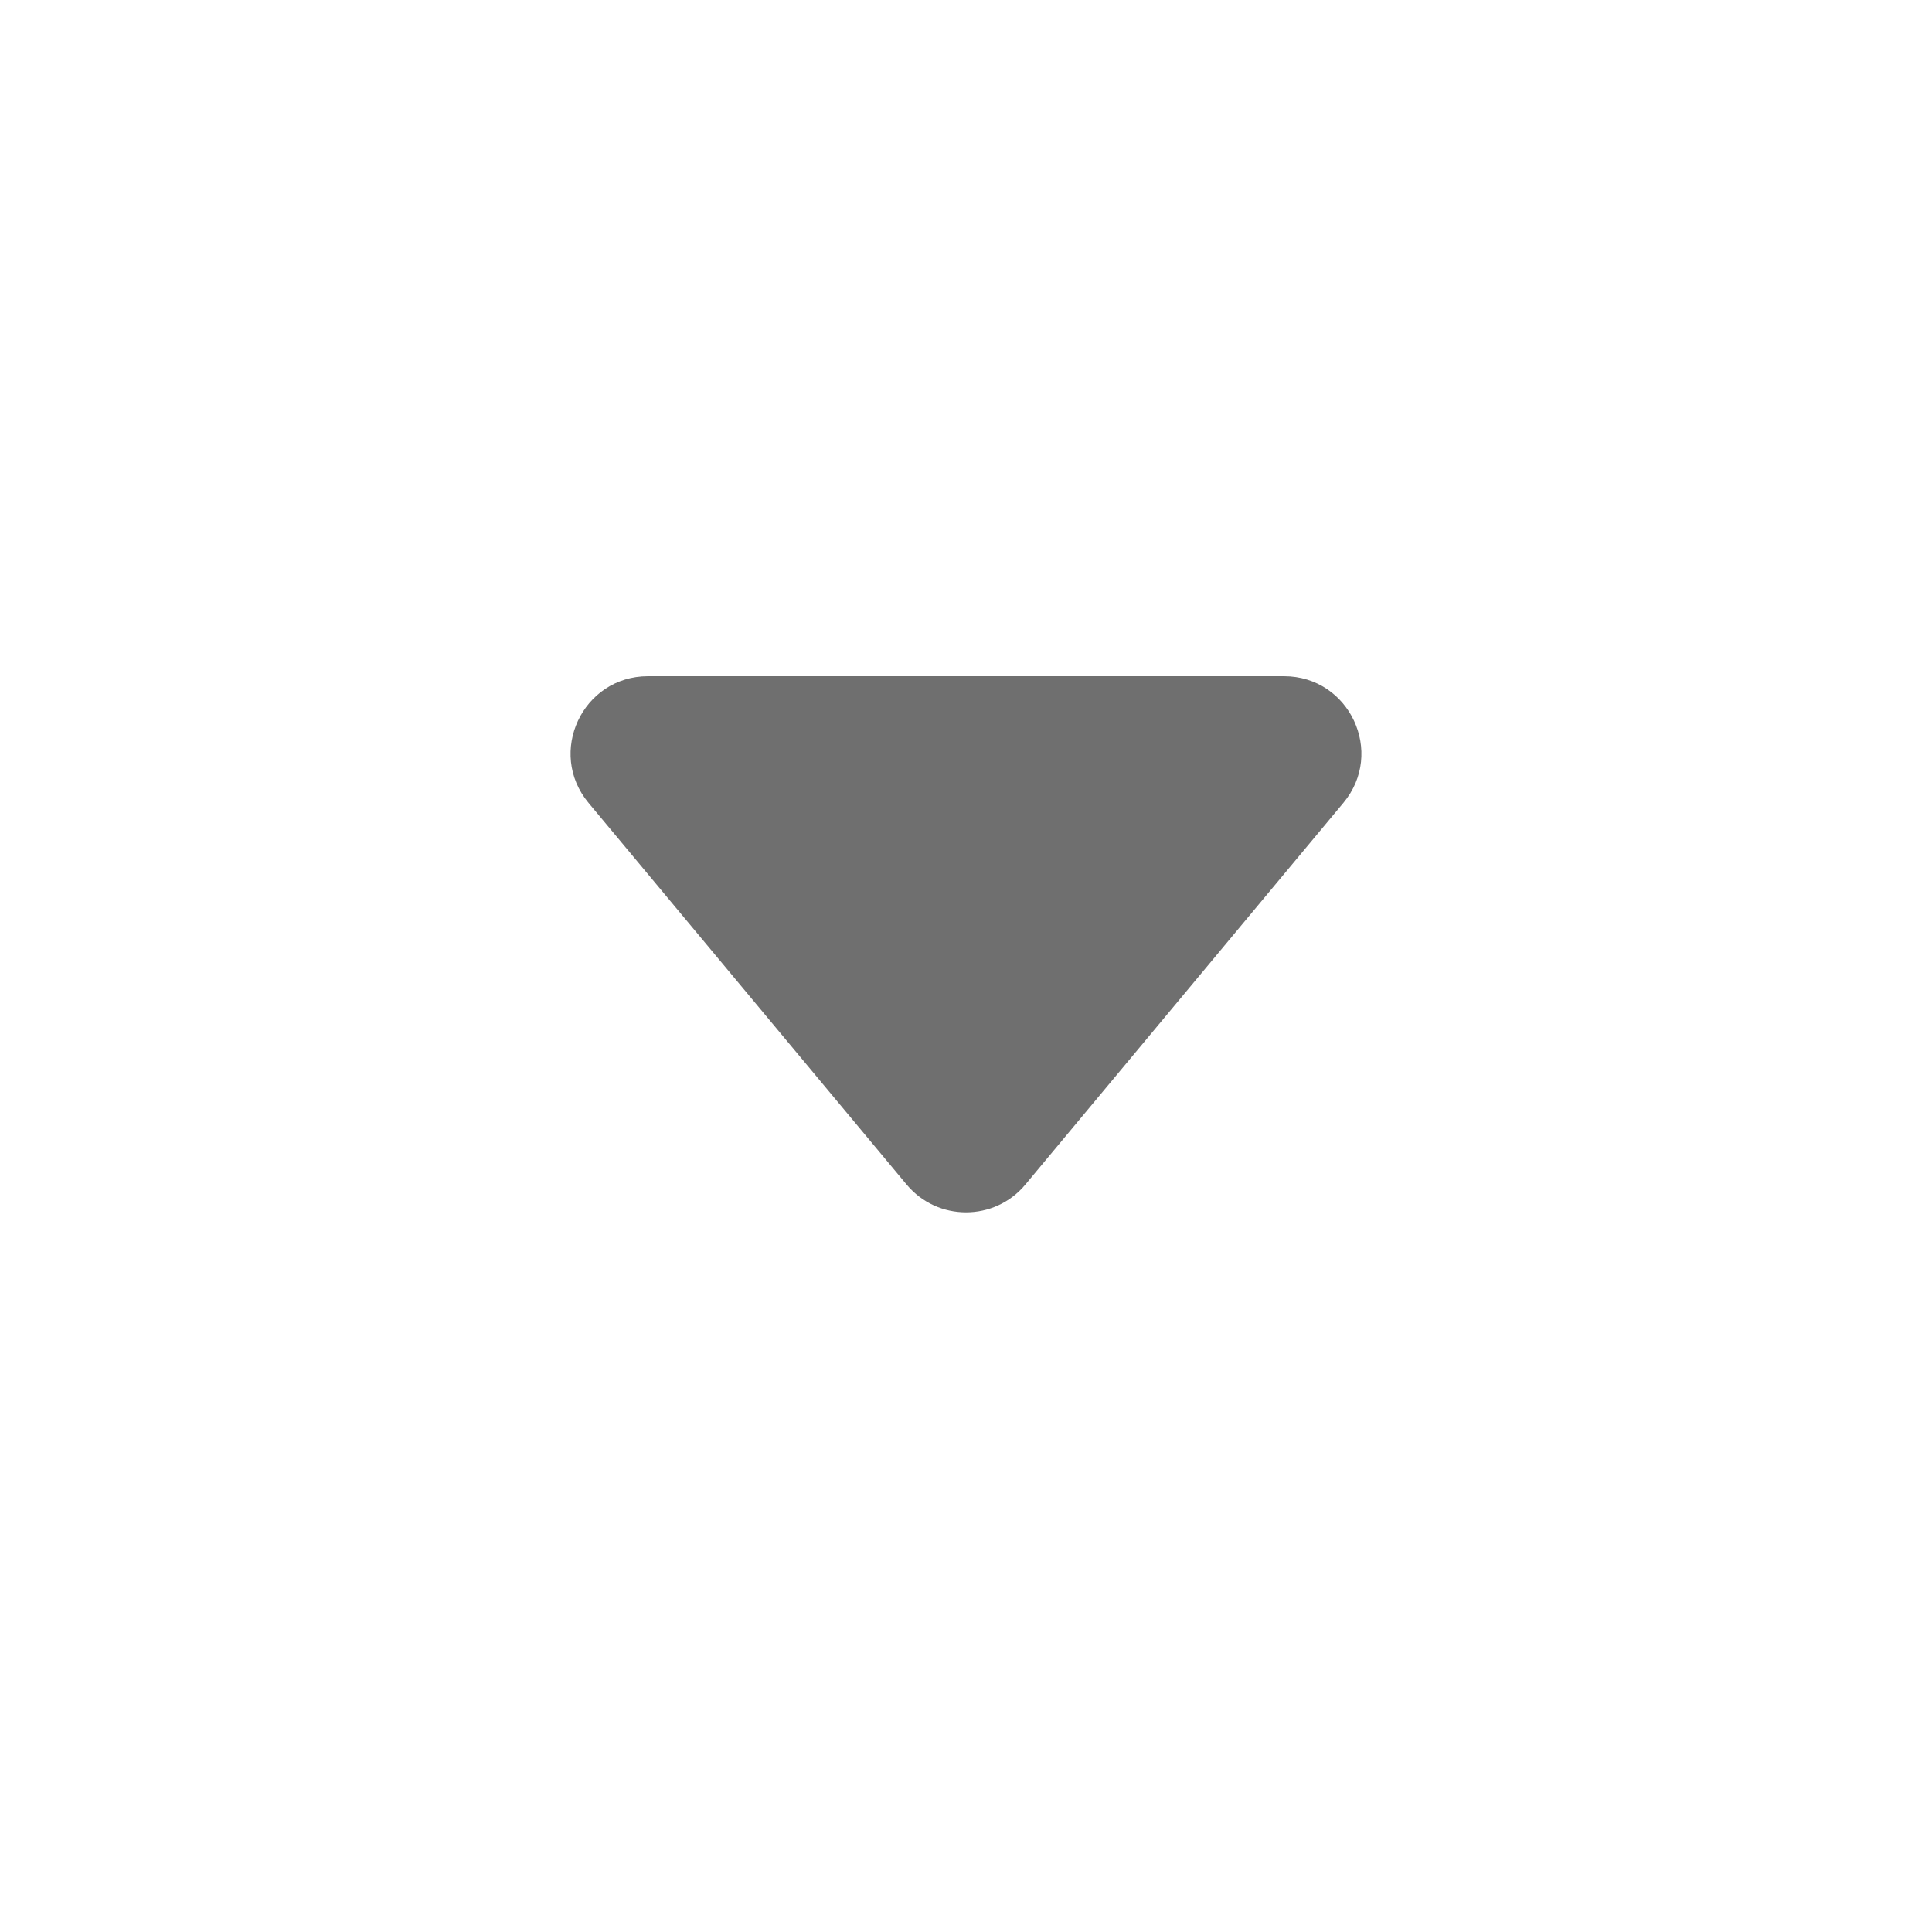
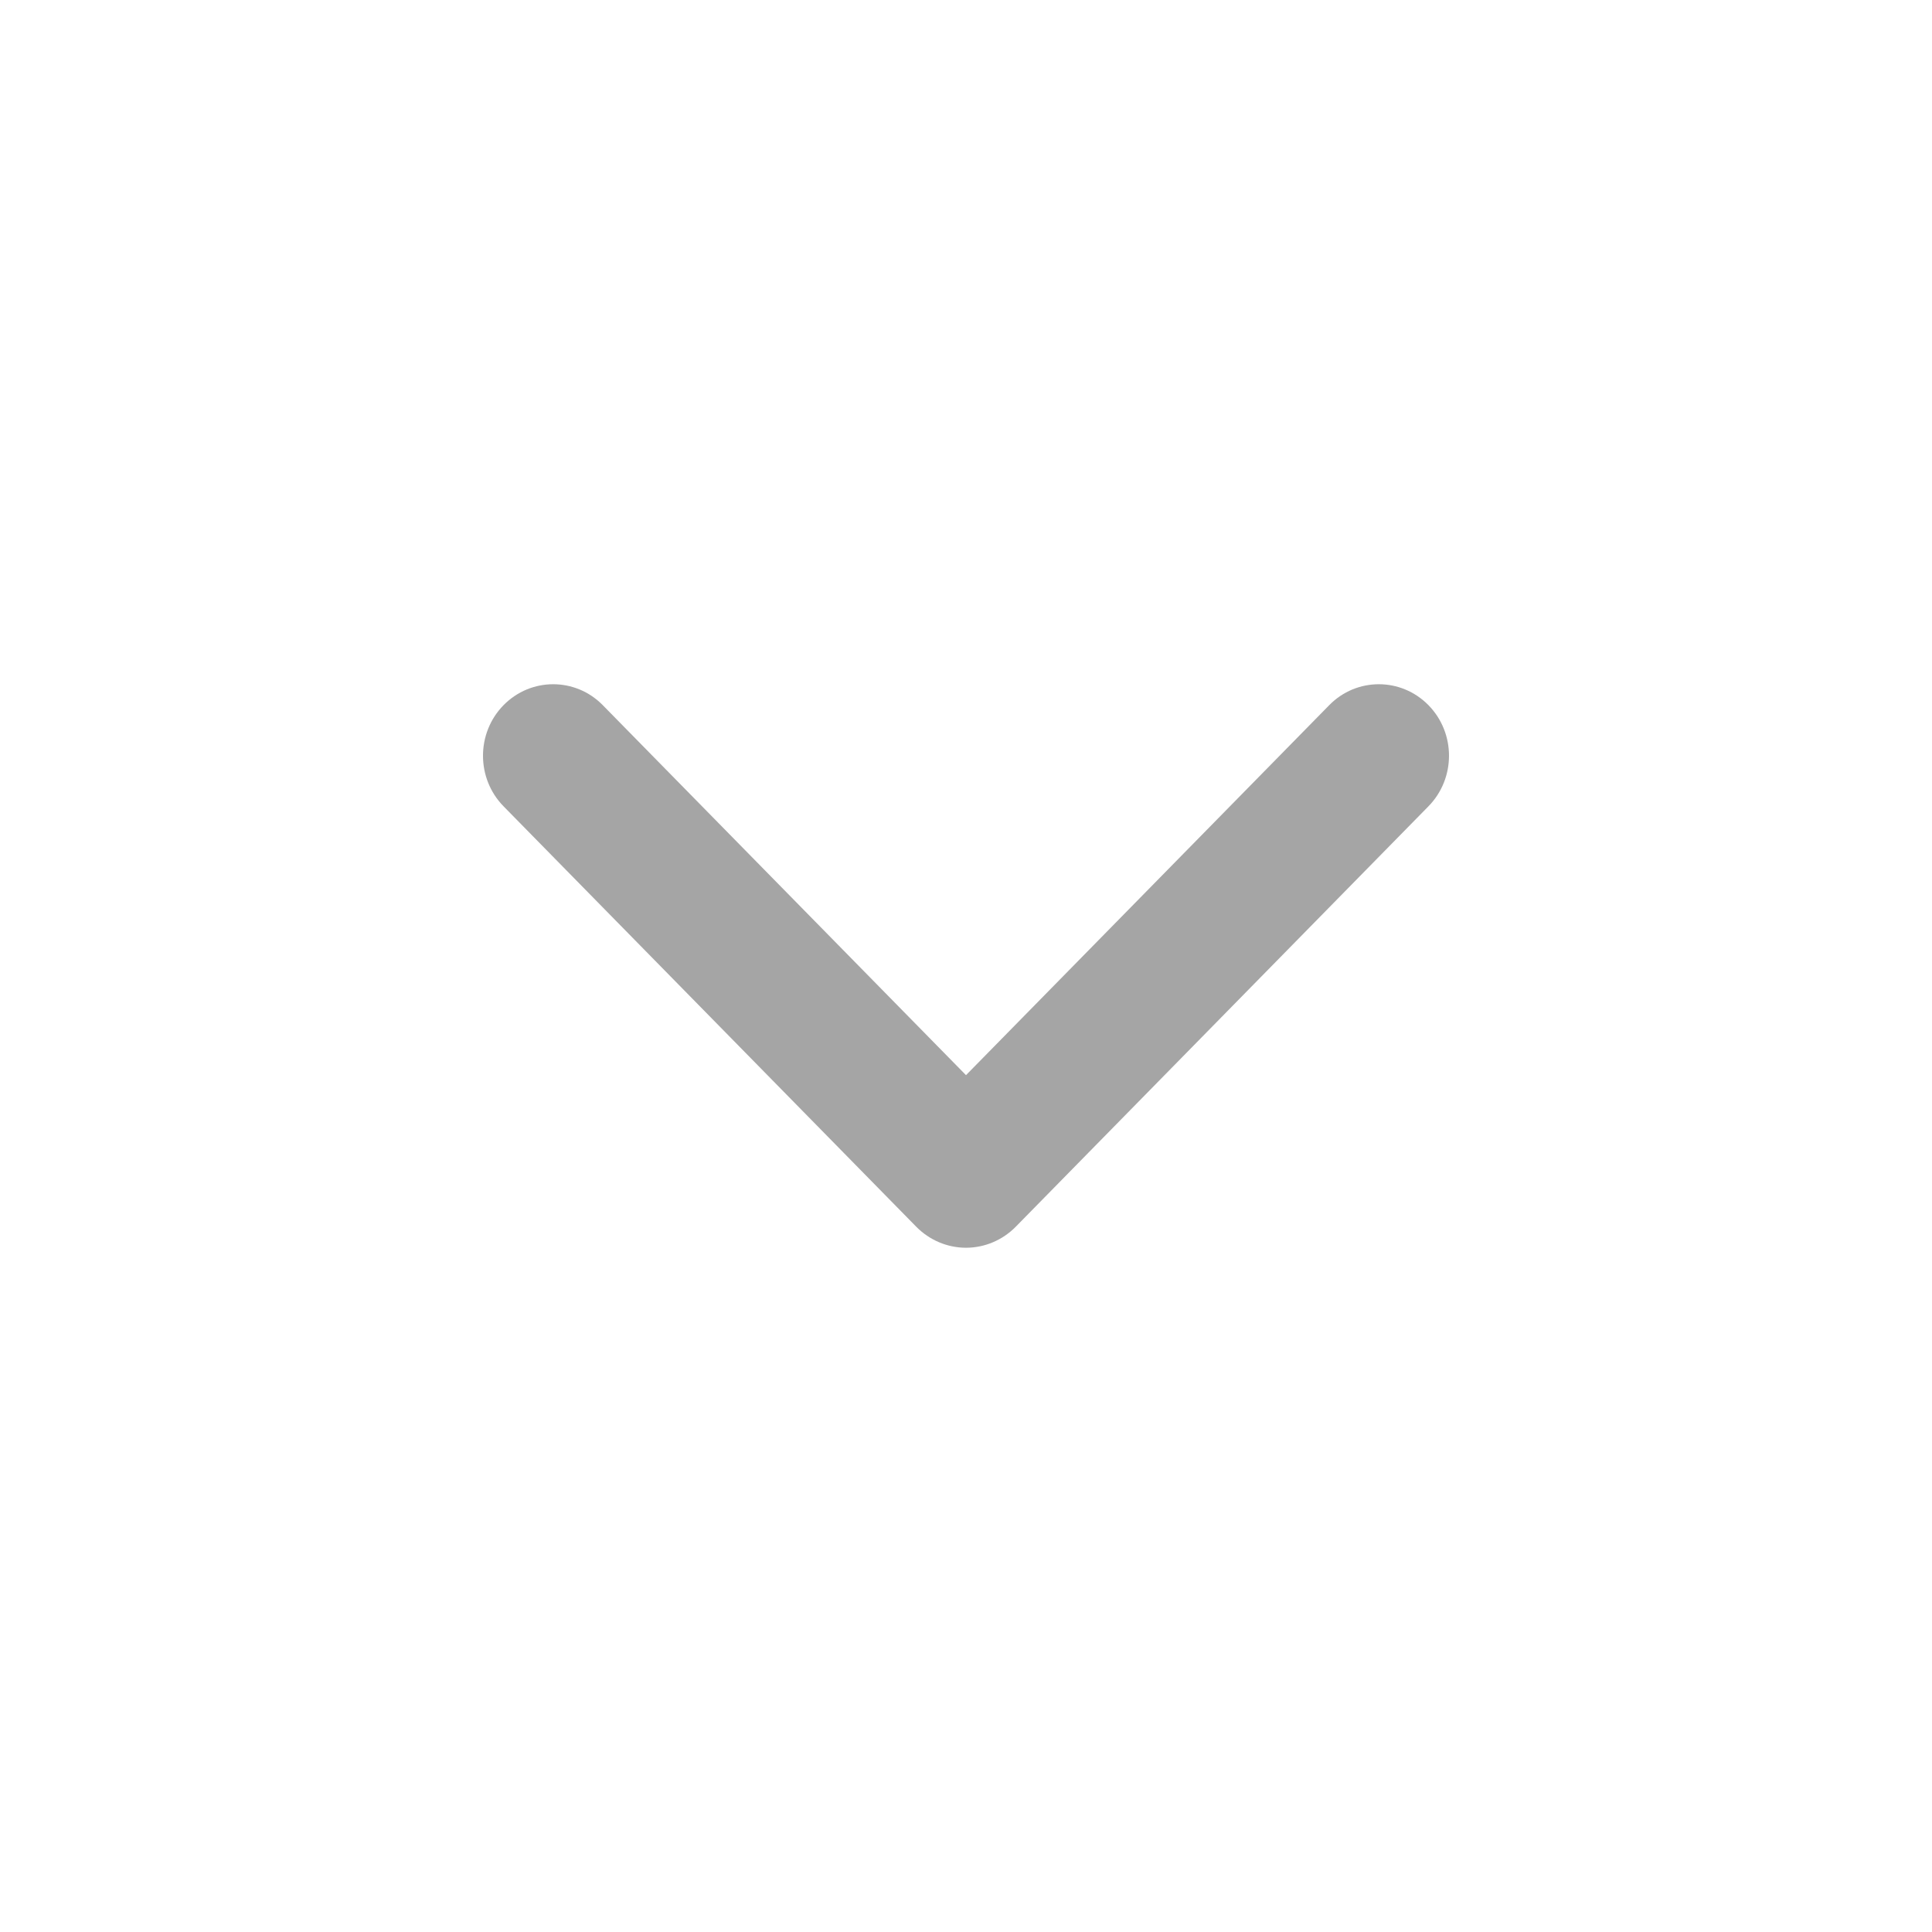
- <svg xmlns="http://www.w3.org/2000/svg" width="20" height="20" viewBox="0 0 20 20" fill="none">
-   <path d="M13.292 7H6.708C6.03 7 5.659 7.791 6.093 8.312L9.385 12.262C9.705 12.646 10.295 12.646 10.615 12.262L13.906 8.312C14.341 7.791 13.97 7 13.292 7Z" fill="#6F6F6F" />
+ <svg xmlns="http://www.w3.org/2000/svg" width="24" height="24" viewBox="0 0 24 24" fill="none">
+   <path fill-rule="evenodd" clip-rule="evenodd" d="M6.255 8.76C6.596 8.413 7.148 8.413 7.488 8.76L12 13.356L16.512 8.76C16.852 8.413 17.404 8.413 17.745 8.76C18.085 9.107 18.085 9.669 17.745 10.016L12.617 15.24C12.453 15.406 12.231 15.5 12 15.5C11.769 15.5 11.547 15.406 11.383 15.24L6.255 10.016C5.915 9.669 5.915 9.107 6.255 8.76Z" fill="#A5A5A5" />
</svg>
